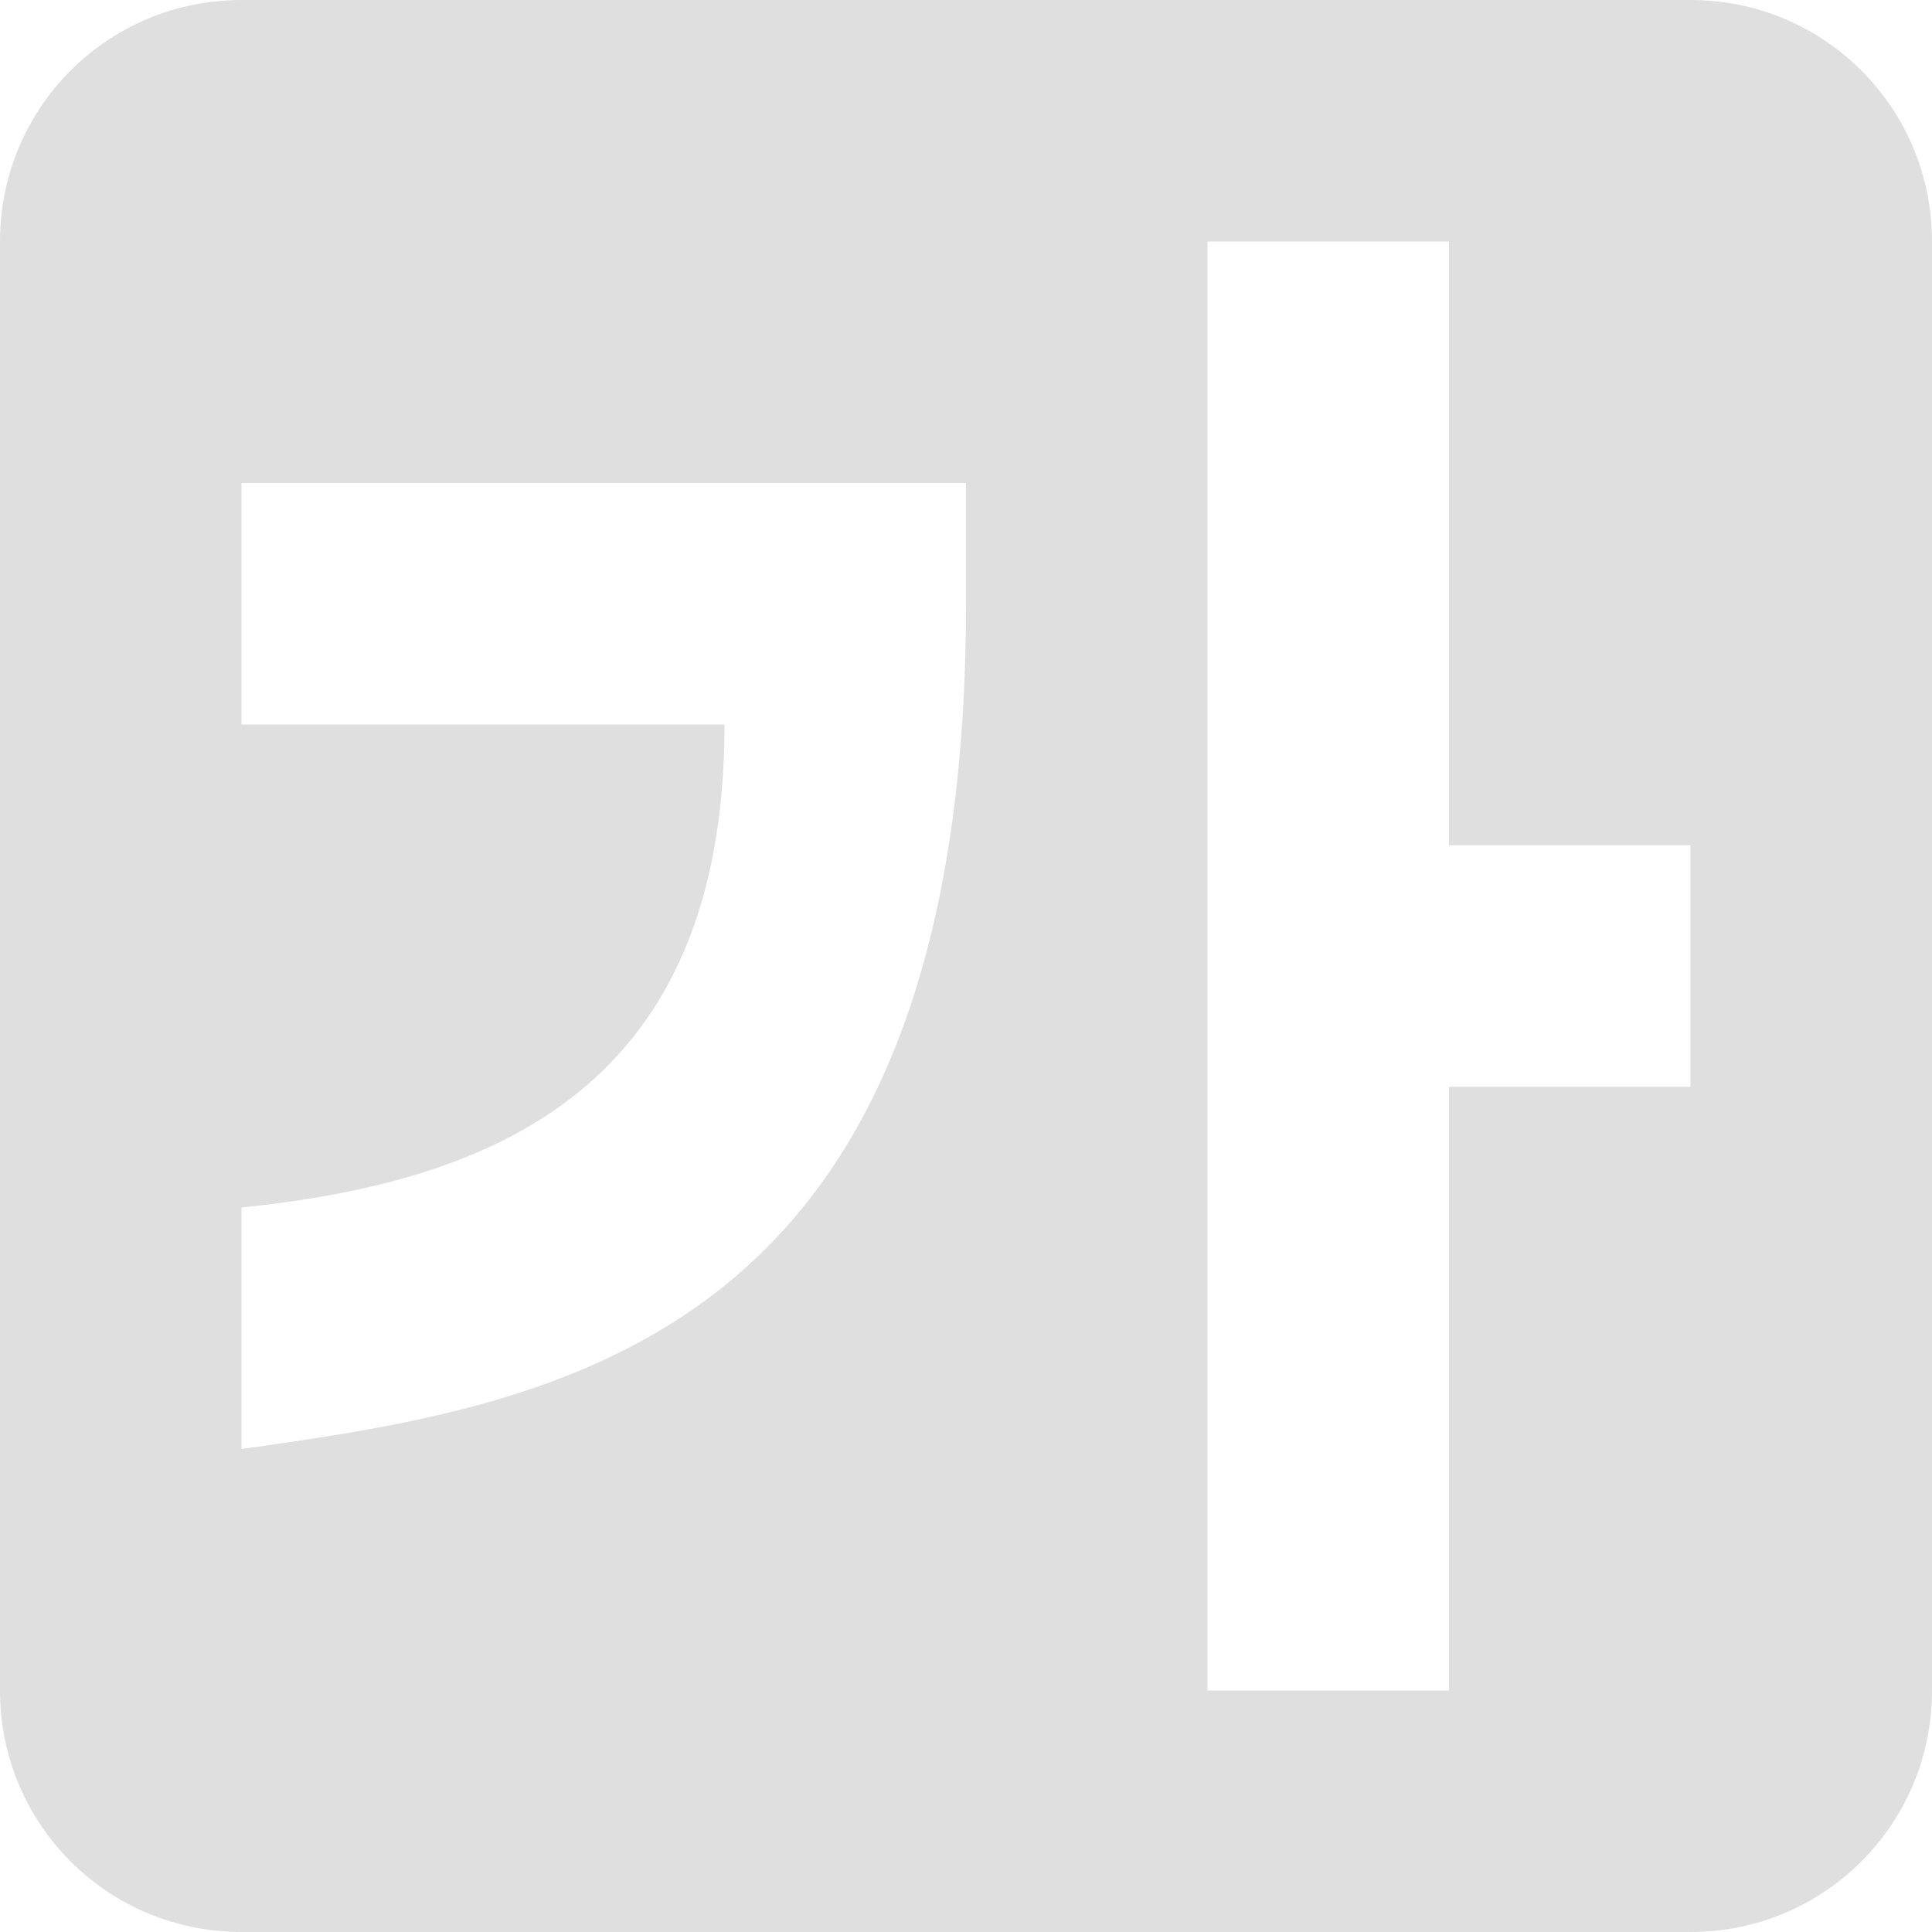
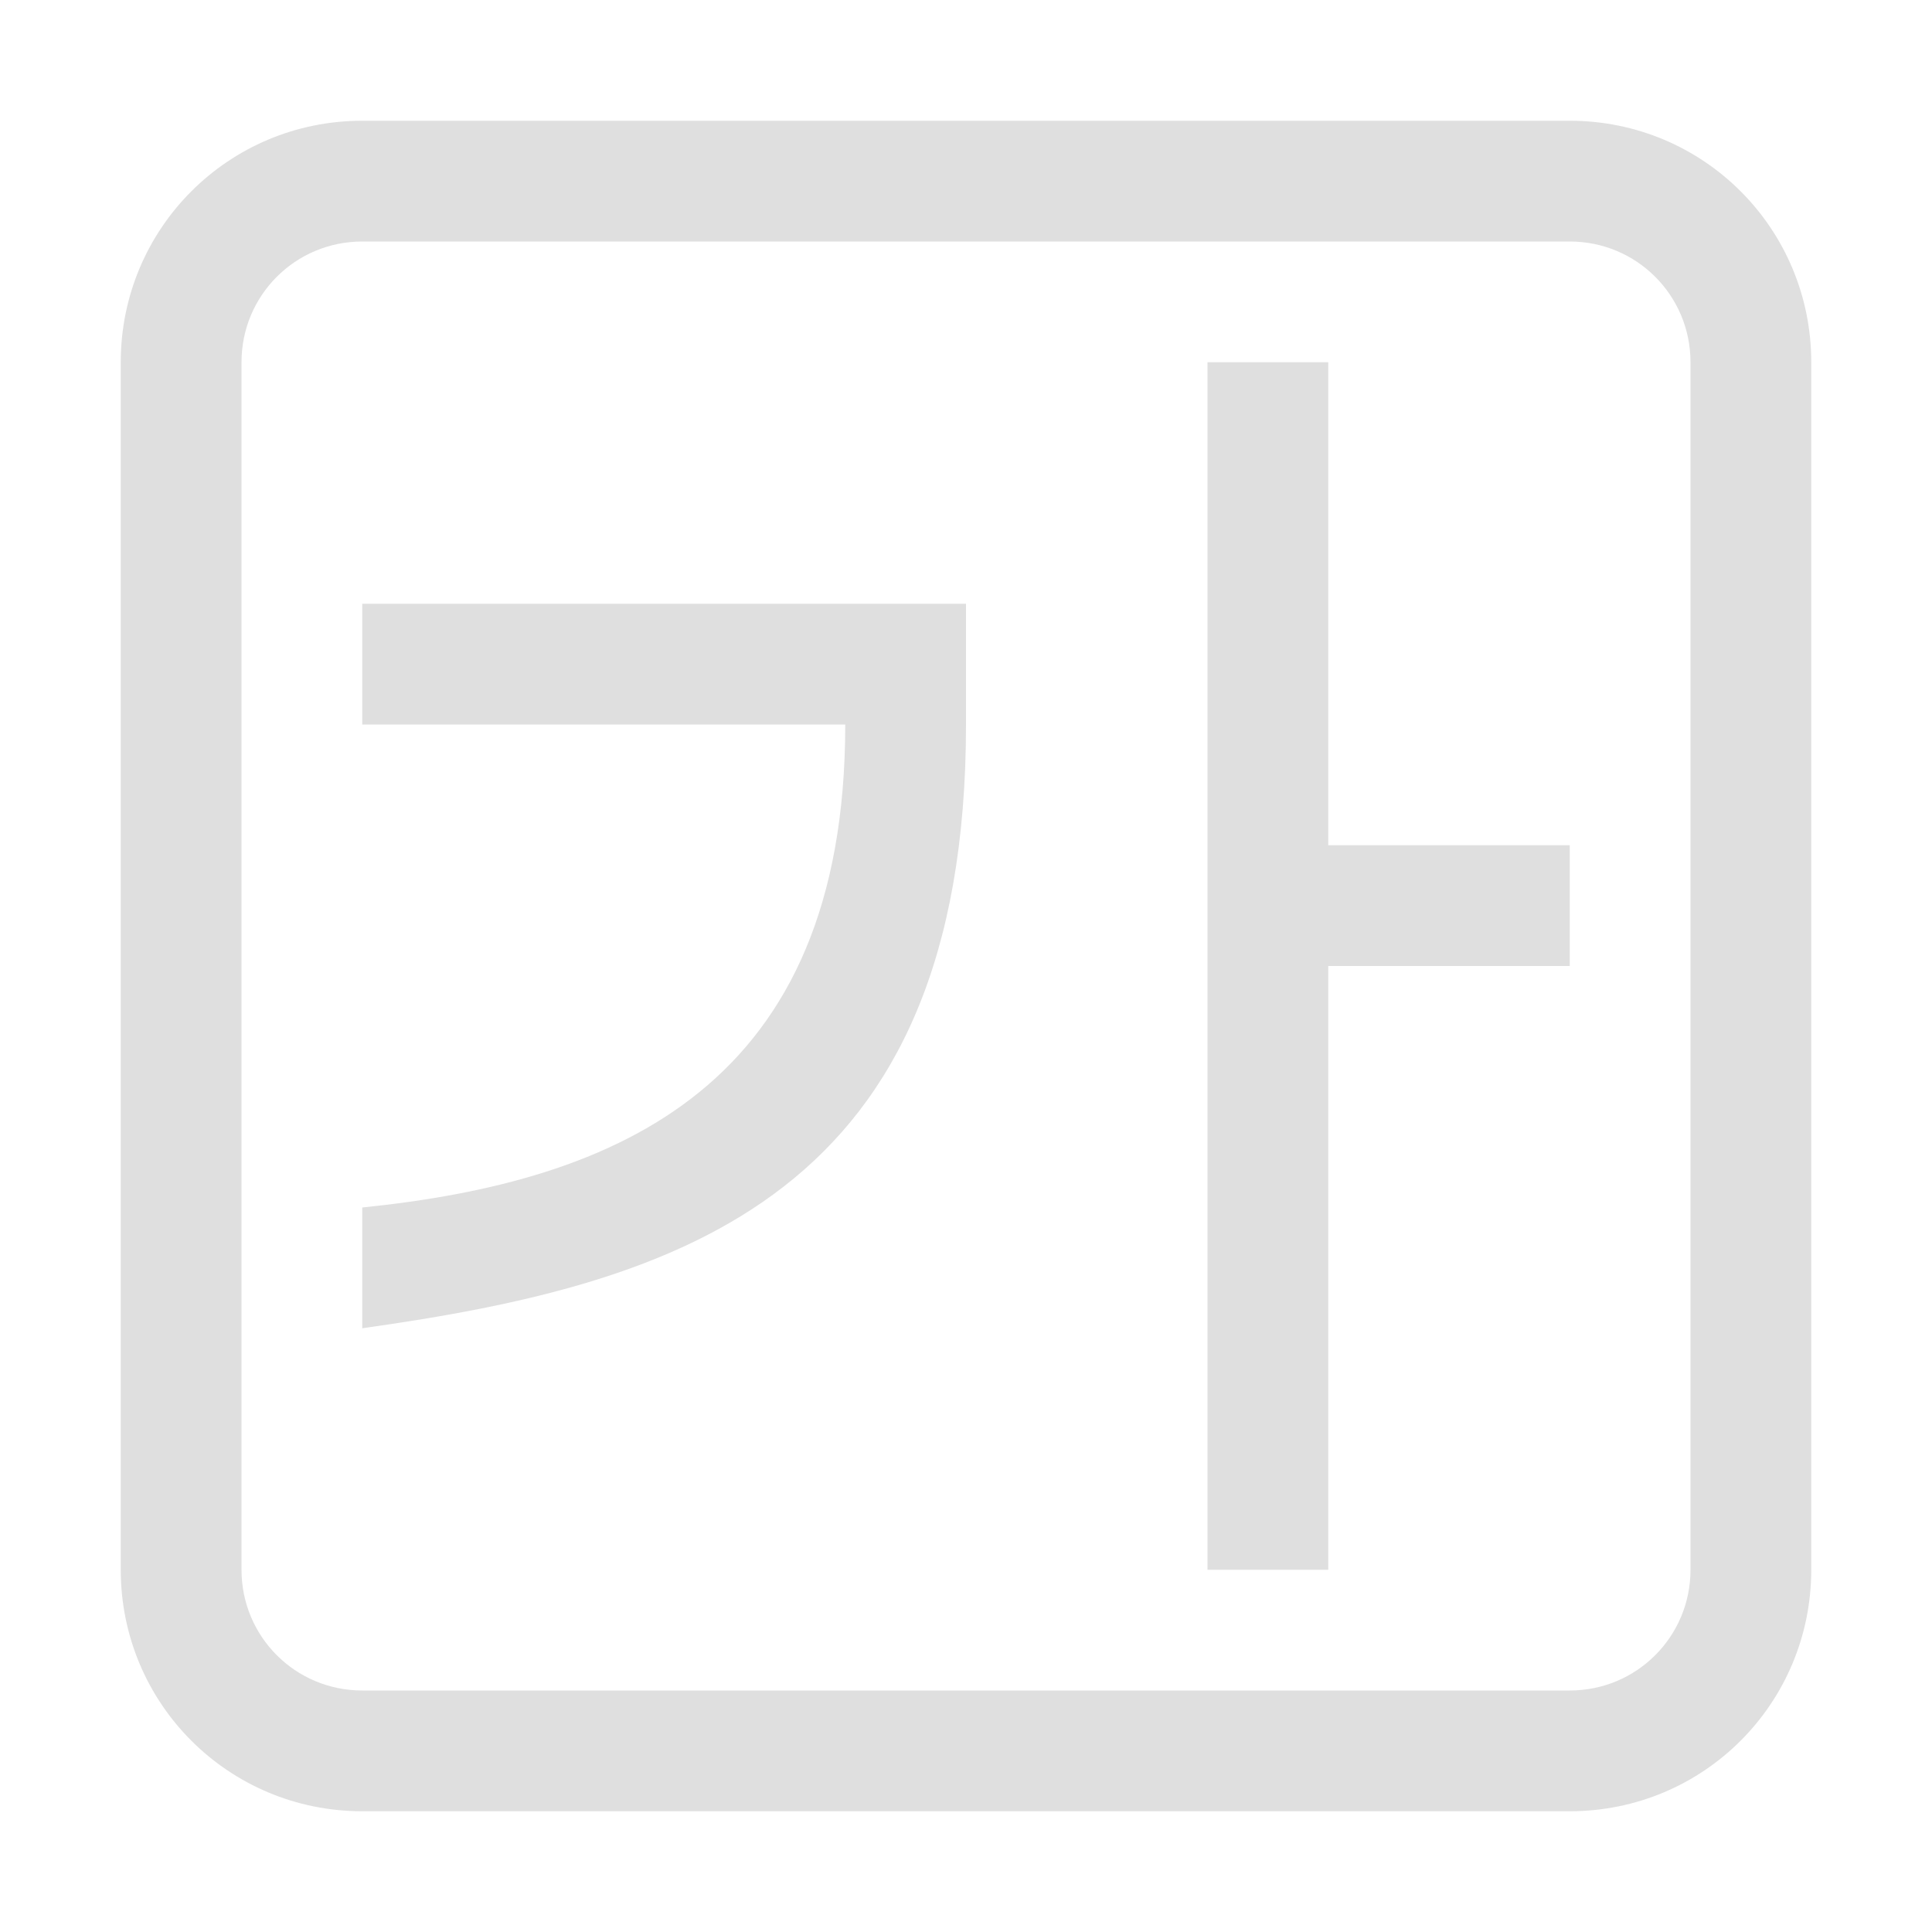
<svg xmlns="http://www.w3.org/2000/svg" width="16" height="16" viewBox="0 0 16 16" version="1.1" id="svg405">
-   <defs id="defs402" />
-   <path id="rect1132" style="fill:#dfdfdf;fill-opacity:1;stroke-linecap:round;stroke-linejoin:round" d="M 2,0 C 0.892,0 0,0.892 0,2 v 12 c 0,1.108 0.892,2 2,2 h 12 c 1.108,0 2,-0.892 2,-2 V 2 C 16,0.892 15.108,0 14,0 Z m 8,2 h 2 v 5 h 2 v 2 h -2 v 5 H 10 Z M 2,4 h 6 v 1 c 0,6.114 -3.354,6.629 -6,7 V 10 C 4.112,9.784 6,9 6,6 H 2 Z" />
+   <defs id="defs402">
+     <style id="current-color-scheme" type="text/css">
+          .ColorScheme-Text { color:#dfdfdf; }
+         </style>
+   </defs>
+   <path d="M 3,1 C 1.892,1 1,1.892 1,3 v 10 c 0,1.108 0.892,2 2,2 h 10 c 1.108,0 2,-0.892 2,-2 V 3 C 15,1.892 14.108,1 13,1 Z m 0,1 h 10 c 0.554,0 1,0.446 1,1 v 10 c 0,0.554 -0.446,1 -1,1 H 3 C 2.446,14 2,13.554 2,13 V 3 C 2,2.446 2.446,2 3,2 Z m 7,1 v 10 h 1 V 8 h 2 V 7 H 11 V 3 Z M 3,5 V 6 H 7 C 7,9 5.112,9.784 3,10 v 1 C 5.646,10.629 8,9.905 8,6 V 5 Z" style="fill:currentColor;fill-opacity:1;stroke-linecap:round;stroke-linejoin:round" id="path343" class="ColorScheme-Text" />
</svg>
